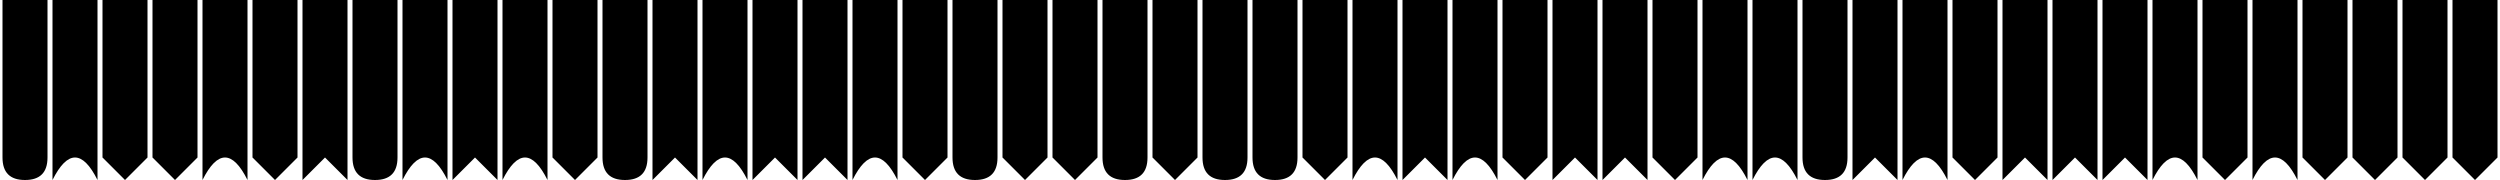
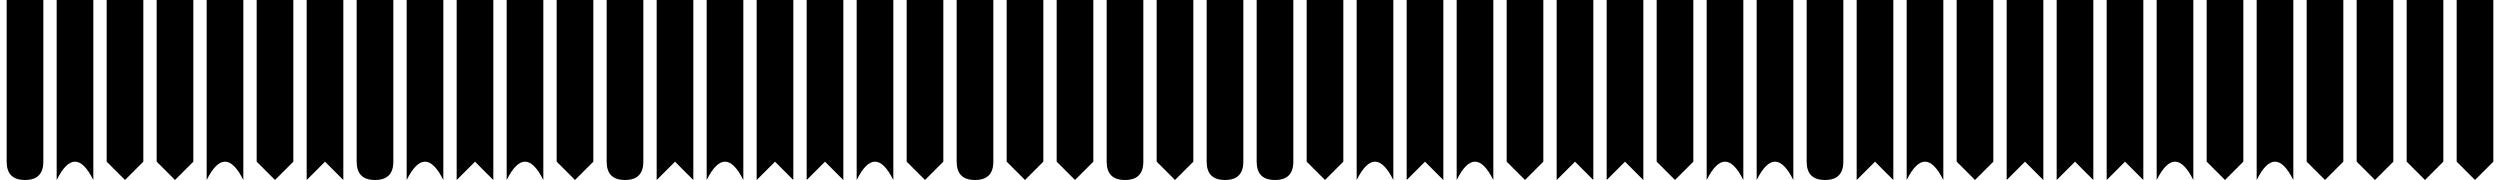
<svg xmlns="http://www.w3.org/2000/svg" viewBox="0 0 250 18" role="presentation" focusable="false" aria-hidden="true" style="color: #000000; overflow: visible;">
  <defs>
    <clipPath id="bar-bounds-0-0-250-18">
      <rect x="0" y="0" width="250" height="18" />
    </clipPath>
  </defs>
  <g clip-path="url(#bar-bounds-0-0-250-18)">
-     <path data-base="A" d="M0.25 0 H4.75 L4.75 15.75 Q4.75 18 2.5 18 Q0.25 18 0.25 15.75 Z" fill="currentColor" />
-     <path data-base="T" d="M5.25 0 H9.75 L9.75 18 Q7.5 13.5 5.25 18 Z" fill="currentColor" />
-     <path data-base="G" d="M10.25 0 H14.75 L14.75 15.75 L12.5 18 L10.25 15.75 Z" fill="currentColor" />
-     <path data-base="G" d="M15.25 0 H19.75 L19.75 15.75 L17.5 18 L15.25 15.75 Z" fill="currentColor" />
-     <path data-base="T" d="M20.25 0 H24.75 L24.75 18 Q22.5 13.5 20.25 18 Z" fill="currentColor" />
-     <path data-base="G" d="M25.25 0 H29.75 L29.75 15.75 L27.5 18 L25.25 15.75 Z" fill="currentColor" />
-     <path data-base="C" d="M30.25 0 H34.75 L34.75 18 L32.5 15.75 L30.25 18 Z" fill="currentColor" />
-     <path data-base="A" d="M35.25 0 H39.75 L39.75 15.75 Q39.75 18 37.5 18 Q35.25 18 35.25 15.75 Z" fill="currentColor" />
-     <path data-base="T" d="M40.25 0 H44.75 L44.75 18 Q42.5 13.5 40.25 18 Z" fill="currentColor" />
-     <path data-base="C" d="M45.25 0 H49.75 L49.75 18 L47.5 15.75 L45.25 18 Z" fill="currentColor" />
-     <path data-base="T" d="M50.25 0 H54.75 L54.75 18 Q52.5 13.5 50.25 18 Z" fill="currentColor" />
-     <path data-base="G" d="M55.25 0 H59.75 L59.75 15.75 L57.5 18 L55.25 15.75 Z" fill="currentColor" />
-     <path data-base="A" d="M60.25 0 H64.75 L64.75 15.75 Q64.75 18 62.5 18 Q60.25 18 60.25 15.75 Z" fill="currentColor" />
-     <path data-base="C" d="M65.25 0 H69.75 L69.75 18 L67.5 15.75 L65.25 18 Z" fill="currentColor" />
-     <path data-base="T" d="M70.25 0 H74.75 L74.75 18 Q72.5 13.5 70.25 18 Z" fill="currentColor" />
-     <path data-base="C" d="M75.25 0 H79.75 L79.75 18 L77.5 15.75 L75.25 18 Z" fill="currentColor" />
-     <path data-base="C" d="M80.25 0 H84.75 L84.75 18 L82.5 15.75 L80.25 18 Z" fill="currentColor" />
-     <path data-base="T" d="M85.25 0 H89.75 L89.75 18 Q87.5 13.5 85.25 18 Z" fill="currentColor" />
-     <path data-base="G" d="M90.25 0 H94.75 L94.75 15.75 L92.5 18 L90.25 15.75 Z" fill="currentColor" />
-     <path data-base="A" d="M95.25 0 H99.75 L99.75 15.75 Q99.75 18 97.5 18 Q95.25 18 95.25 15.75 Z" fill="currentColor" />
-     <path data-base="G" d="M100.25 0 H104.75 L104.75 15.75 L102.5 18 L100.25 15.75 Z" fill="currentColor" />
-     <path data-base="G" d="M105.25 0 H109.75 L109.75 15.75 L107.5 18 L105.25 15.75 Z" fill="currentColor" />
-     <path data-base="A" d="M110.25 0 H114.75 L114.75 15.75 Q114.75 18 112.5 18 Q110.25 18 110.25 15.75 Z" fill="currentColor" />
-     <path data-base="G" d="M115.25 0 H119.75 L119.75 15.75 L117.5 18 L115.25 15.75 Z" fill="currentColor" />
-     <path data-base="A" d="M120.25 0 H124.75 L124.75 15.75 Q124.75 18 122.5 18 Q120.25 18 120.25 15.75 Z" fill="currentColor" />
-     <path data-base="A" d="M125.25 0 H129.75 L129.75 15.75 Q129.75 18 127.5 18 Q125.25 18 125.25 15.75 Z" fill="currentColor" />
-     <path data-base="G" d="M130.25 0 H134.75 L134.75 15.75 L132.5 18 L130.25 15.75 Z" fill="currentColor" />
-     <path data-base="T" d="M135.25 0 H139.75 L139.75 18 Q137.5 13.5 135.25 18 Z" fill="currentColor" />
-     <path data-base="C" d="M140.25 0 H144.75 L144.75 18 L142.5 15.75 L140.25 18 Z" fill="currentColor" />
-     <path data-base="T" d="M145.25 0 H149.75 L149.75 18 Q147.5 13.5 145.25 18 Z" fill="currentColor" />
-     <path data-base="G" d="M150.25 0 H154.75 L154.75 15.75 L152.5 18 L150.25 15.75 Z" fill="currentColor" />
-     <path data-base="C" d="M155.25 0 H159.75 L159.75 18 L157.5 15.75 L155.25 18 Z" fill="currentColor" />
-     <path data-base="C" d="M160.25 0 H164.75 L164.75 18 L162.5 15.75 L160.25 18 Z" fill="currentColor" />
-     <path data-base="G" d="M165.25 0 H169.75 L169.75 15.75 L167.5 18 L165.25 15.75 Z" fill="currentColor" />
-     <path data-base="T" d="M170.25 0 H174.75 L174.75 18 Q172.5 13.5 170.25 18 Z" fill="currentColor" />
-     <path data-base="T" d="M175.25 0 H179.75 L179.75 18 Q177.5 13.5 175.25 18 Z" fill="currentColor" />
-     <path data-base="A" d="M180.25 0 H184.75 L184.75 15.75 Q184.75 18 182.5 18 Q180.25 18 180.25 15.75 Z" fill="currentColor" />
-     <path data-base="C" d="M185.25 0 H189.75 L189.75 18 L187.5 15.75 L185.25 18 Z" fill="currentColor" />
-     <path data-base="T" d="M190.25 0 H194.75 L194.75 18 Q192.5 13.5 190.25 18 Z" fill="currentColor" />
-     <path data-base="G" d="M195.25 0 H199.75 L199.75 15.75 L197.5 18 L195.25 15.75 Z" fill="currentColor" />
-     <path data-base="C" d="M200.25 0 H204.75 L204.75 18 L202.5 15.75 L200.25 18 Z" fill="currentColor" />
-     <path data-base="C" d="M205.25 0 H209.75 L209.75 18 L207.5 15.75 L205.25 18 Z" fill="currentColor" />
-     <path data-base="C" d="M210.25 0 H214.75 L214.75 18 L212.5 15.75 L210.25 18 Z" fill="currentColor" />
-     <path data-base="T" d="M215.25 0 H219.75 L219.75 18 Q217.5 13.5 215.25 18 Z" fill="currentColor" />
-     <path data-base="G" d="M220.25 0 H224.75 L224.75 15.75 L222.5 18 L220.25 15.75 Z" fill="currentColor" />
-     <path data-base="T" d="M225.25 0 H229.75 L229.75 18 Q227.5 13.5 225.25 18 Z" fill="currentColor" />
-     <path data-base="G" d="M230.25 0 H234.75 L234.75 15.75 L232.5 18 L230.25 15.75 Z" fill="currentColor" />
-     <path data-base="G" d="M235.25 0 H239.75 L239.75 15.75 L237.5 18 L235.25 15.75 Z" fill="currentColor" />
-     <path data-base="G" d="M240.25 0 H244.75 L244.75 15.75 L242.5 18 L240.25 15.75 Z" fill="currentColor" />
-     <path data-base="G" d="M245.25 0 H249.75 L249.75 15.75 L247.5 18 L245.25 15.75 Z" fill="currentColor" />
+     <path data-base="A" d="M0.667 0 H4.333 L4.333 16.167 Q4.333 18 2.5 18 Q0.667 18 0.667 16.167 Z" fill="currentColor" />
+     <path data-base="T" d="M5.667 0 H9.333 L9.333 18 Q7.5 14.333 5.667 18 Z" fill="currentColor" />
+     <path data-base="G" d="M10.667 0 H14.333 L14.333 16.167 L12.5 18 L10.667 16.167 Z" fill="currentColor" />
+     <path data-base="G" d="M15.667 0 H19.333 L19.333 16.167 L17.5 18 L15.667 16.167 Z" fill="currentColor" />
+     <path data-base="T" d="M20.667 0 H24.333 L24.333 18 Q22.5 14.333 20.667 18 Z" fill="currentColor" />
+     <path data-base="G" d="M25.667 0 H29.333 L29.333 16.167 L27.5 18 L25.667 16.167 Z" fill="currentColor" />
+     <path data-base="C" d="M30.667 0 H34.333 L34.333 18 L32.5 16.167 L30.667 18 Z" fill="currentColor" />
+     <path data-base="A" d="M35.667 0 H39.333 L39.333 16.167 Q39.333 18 37.5 18 Q35.667 18 35.667 16.167 Z" fill="currentColor" />
+     <path data-base="T" d="M40.667 0 H44.333 L44.333 18 Q42.5 14.333 40.667 18 Z" fill="currentColor" />
+     <path data-base="C" d="M45.667 0 H49.333 L49.333 18 L47.5 16.167 L45.667 18 Z" fill="currentColor" />
+     <path data-base="T" d="M50.667 0 H54.333 L54.333 18 Q52.5 14.333 50.667 18 Z" fill="currentColor" />
+     <path data-base="G" d="M55.667 0 H59.333 L59.333 16.167 L57.5 18 L55.667 16.167 Z" fill="currentColor" />
+     <path data-base="A" d="M60.667 0 H64.333 L64.333 16.167 Q64.333 18 62.5 18 Q60.667 18 60.667 16.167 Z" fill="currentColor" />
+     <path data-base="C" d="M65.667 0 H69.333 L69.333 18 L67.5 16.167 L65.667 18 Z" fill="currentColor" />
+     <path data-base="T" d="M70.667 0 H74.333 L74.333 18 Q72.5 14.333 70.667 18 Z" fill="currentColor" />
+     <path data-base="C" d="M75.667 0 H79.333 L79.333 18 L77.5 16.167 L75.667 18 Z" fill="currentColor" />
+     <path data-base="C" d="M80.667 0 H84.333 L84.333 18 L82.5 16.167 L80.667 18 Z" fill="currentColor" />
+     <path data-base="T" d="M85.667 0 H89.333 L89.333 18 Q87.5 14.333 85.667 18 Z" fill="currentColor" />
+     <path data-base="G" d="M90.667 0 H94.333 L94.333 16.167 L92.5 18 L90.667 16.167 Z" fill="currentColor" />
+     <path data-base="A" d="M95.667 0 H99.333 L99.333 16.167 Q99.333 18 97.5 18 Q95.667 18 95.667 16.167 Z" fill="currentColor" />
+     <path data-base="G" d="M100.667 0 H104.333 L104.333 16.167 L102.5 18 L100.667 16.167 Z" fill="currentColor" />
+     <path data-base="G" d="M105.667 0 H109.333 L109.333 16.167 L107.5 18 L105.667 16.167 Z" fill="currentColor" />
+     <path data-base="A" d="M110.667 0 H114.333 L114.333 16.167 Q114.333 18 112.5 18 Q110.667 18 110.667 16.167 Z" fill="currentColor" />
+     <path data-base="G" d="M115.667 0 H119.333 L119.333 16.167 L117.5 18 L115.667 16.167 Z" fill="currentColor" />
+     <path data-base="A" d="M120.667 0 H124.333 L124.333 16.167 Q124.333 18 122.5 18 Q120.667 18 120.667 16.167 Z" fill="currentColor" />
+     <path data-base="A" d="M125.667 0 H129.333 L129.333 16.167 Q129.333 18 127.5 18 Q125.667 18 125.667 16.167 Z" fill="currentColor" />
+     <path data-base="G" d="M130.667 0 H134.333 L134.333 16.167 L132.5 18 L130.667 16.167 Z" fill="currentColor" />
+     <path data-base="T" d="M135.667 0 H139.333 L139.333 18 Q137.5 14.333 135.667 18 Z" fill="currentColor" />
+     <path data-base="C" d="M140.667 0 H144.333 L144.333 18 L142.5 16.167 L140.667 18 Z" fill="currentColor" />
+     <path data-base="T" d="M145.667 0 H149.333 L149.333 18 Q147.5 14.333 145.667 18 Z" fill="currentColor" />
+     <path data-base="G" d="M150.667 0 H154.333 L154.333 16.167 L152.5 18 L150.667 16.167 Z" fill="currentColor" />
+     <path data-base="C" d="M155.667 0 H159.333 L159.333 18 L157.5 16.167 L155.667 18 Z" fill="currentColor" />
+     <path data-base="C" d="M160.667 0 H164.333 L164.333 18 L162.5 16.167 L160.667 18 Z" fill="currentColor" />
+     <path data-base="G" d="M165.667 0 H169.333 L169.333 16.167 L167.5 18 L165.667 16.167 Z" fill="currentColor" />
+     <path data-base="T" d="M170.667 0 H174.333 L174.333 18 Q172.5 14.333 170.667 18 Z" fill="currentColor" />
+     <path data-base="T" d="M175.667 0 H179.333 L179.333 18 Q177.5 14.333 175.667 18 Z" fill="currentColor" />
+     <path data-base="A" d="M180.667 0 H184.333 L184.333 16.167 Q184.333 18 182.5 18 Q180.667 18 180.667 16.167 Z" fill="currentColor" />
+     <path data-base="C" d="M185.667 0 H189.333 L189.333 18 L187.5 16.167 L185.667 18 Z" fill="currentColor" />
+     <path data-base="T" d="M190.667 0 H194.333 L194.333 18 Q192.5 14.333 190.667 18 Z" fill="currentColor" />
+     <path data-base="G" d="M195.667 0 H199.333 L199.333 16.167 L197.5 18 L195.667 16.167 Z" fill="currentColor" />
+     <path data-base="C" d="M200.667 0 H204.333 L204.333 18 L202.5 16.167 L200.667 18 Z" fill="currentColor" />
+     <path data-base="C" d="M205.667 0 H209.333 L209.333 18 L207.5 16.167 L205.667 18 Z" fill="currentColor" />
+     <path data-base="C" d="M210.667 0 H214.333 L214.333 18 L212.5 16.167 L210.667 18 Z" fill="currentColor" />
+     <path data-base="T" d="M215.667 0 H219.333 L219.333 18 Q217.5 14.333 215.667 18 Z" fill="currentColor" />
+     <path data-base="G" d="M220.667 0 H224.333 L224.333 16.167 L222.5 18 L220.667 16.167 Z" fill="currentColor" />
+     <path data-base="T" d="M225.667 0 H229.333 L229.333 18 Q227.5 14.333 225.667 18 Z" fill="currentColor" />
+     <path data-base="G" d="M230.667 0 H234.333 L234.333 16.167 L232.5 18 L230.667 16.167 Z" fill="currentColor" />
+     <path data-base="G" d="M235.667 0 H239.333 L239.333 16.167 L237.5 18 L235.667 16.167 Z" fill="currentColor" />
+     <path data-base="G" d="M240.667 0 H244.333 L244.333 16.167 L242.5 18 L240.667 16.167 Z" fill="currentColor" />
+     <path data-base="G" d="M245.667 0 H249.333 L249.333 16.167 L247.5 18 L245.667 16.167 Z" fill="currentColor" />
  </g>
</svg>
